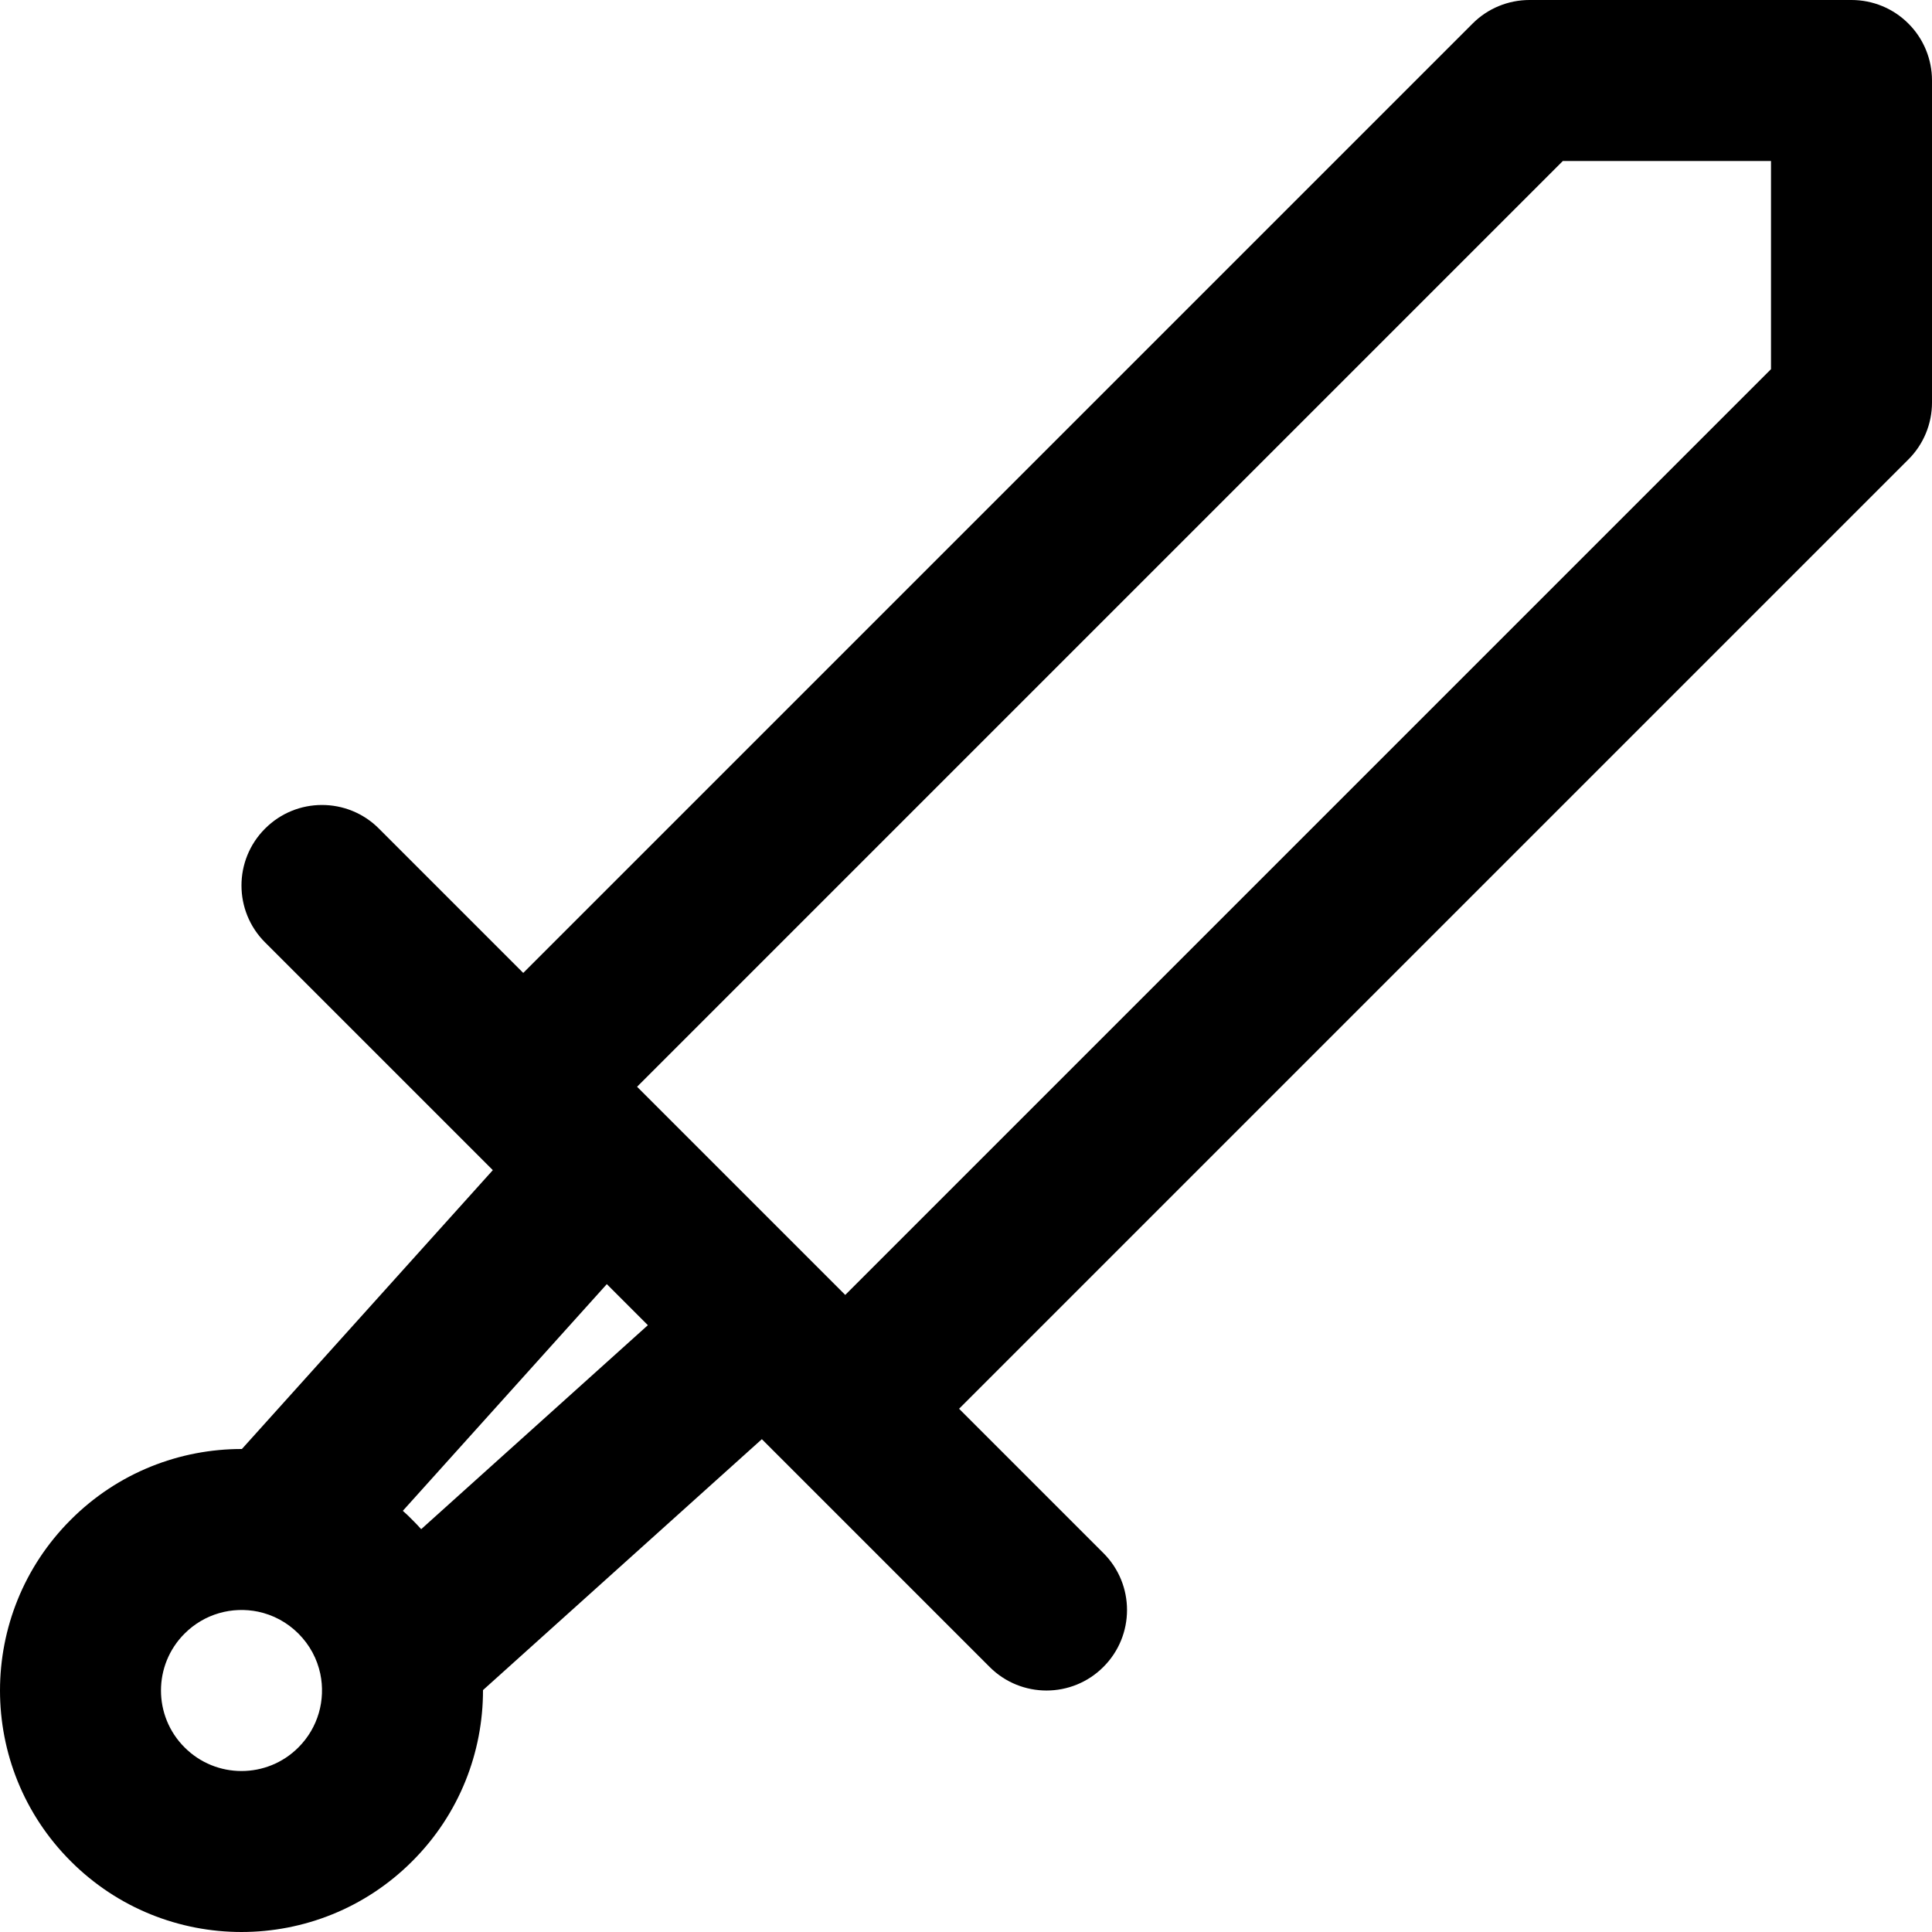
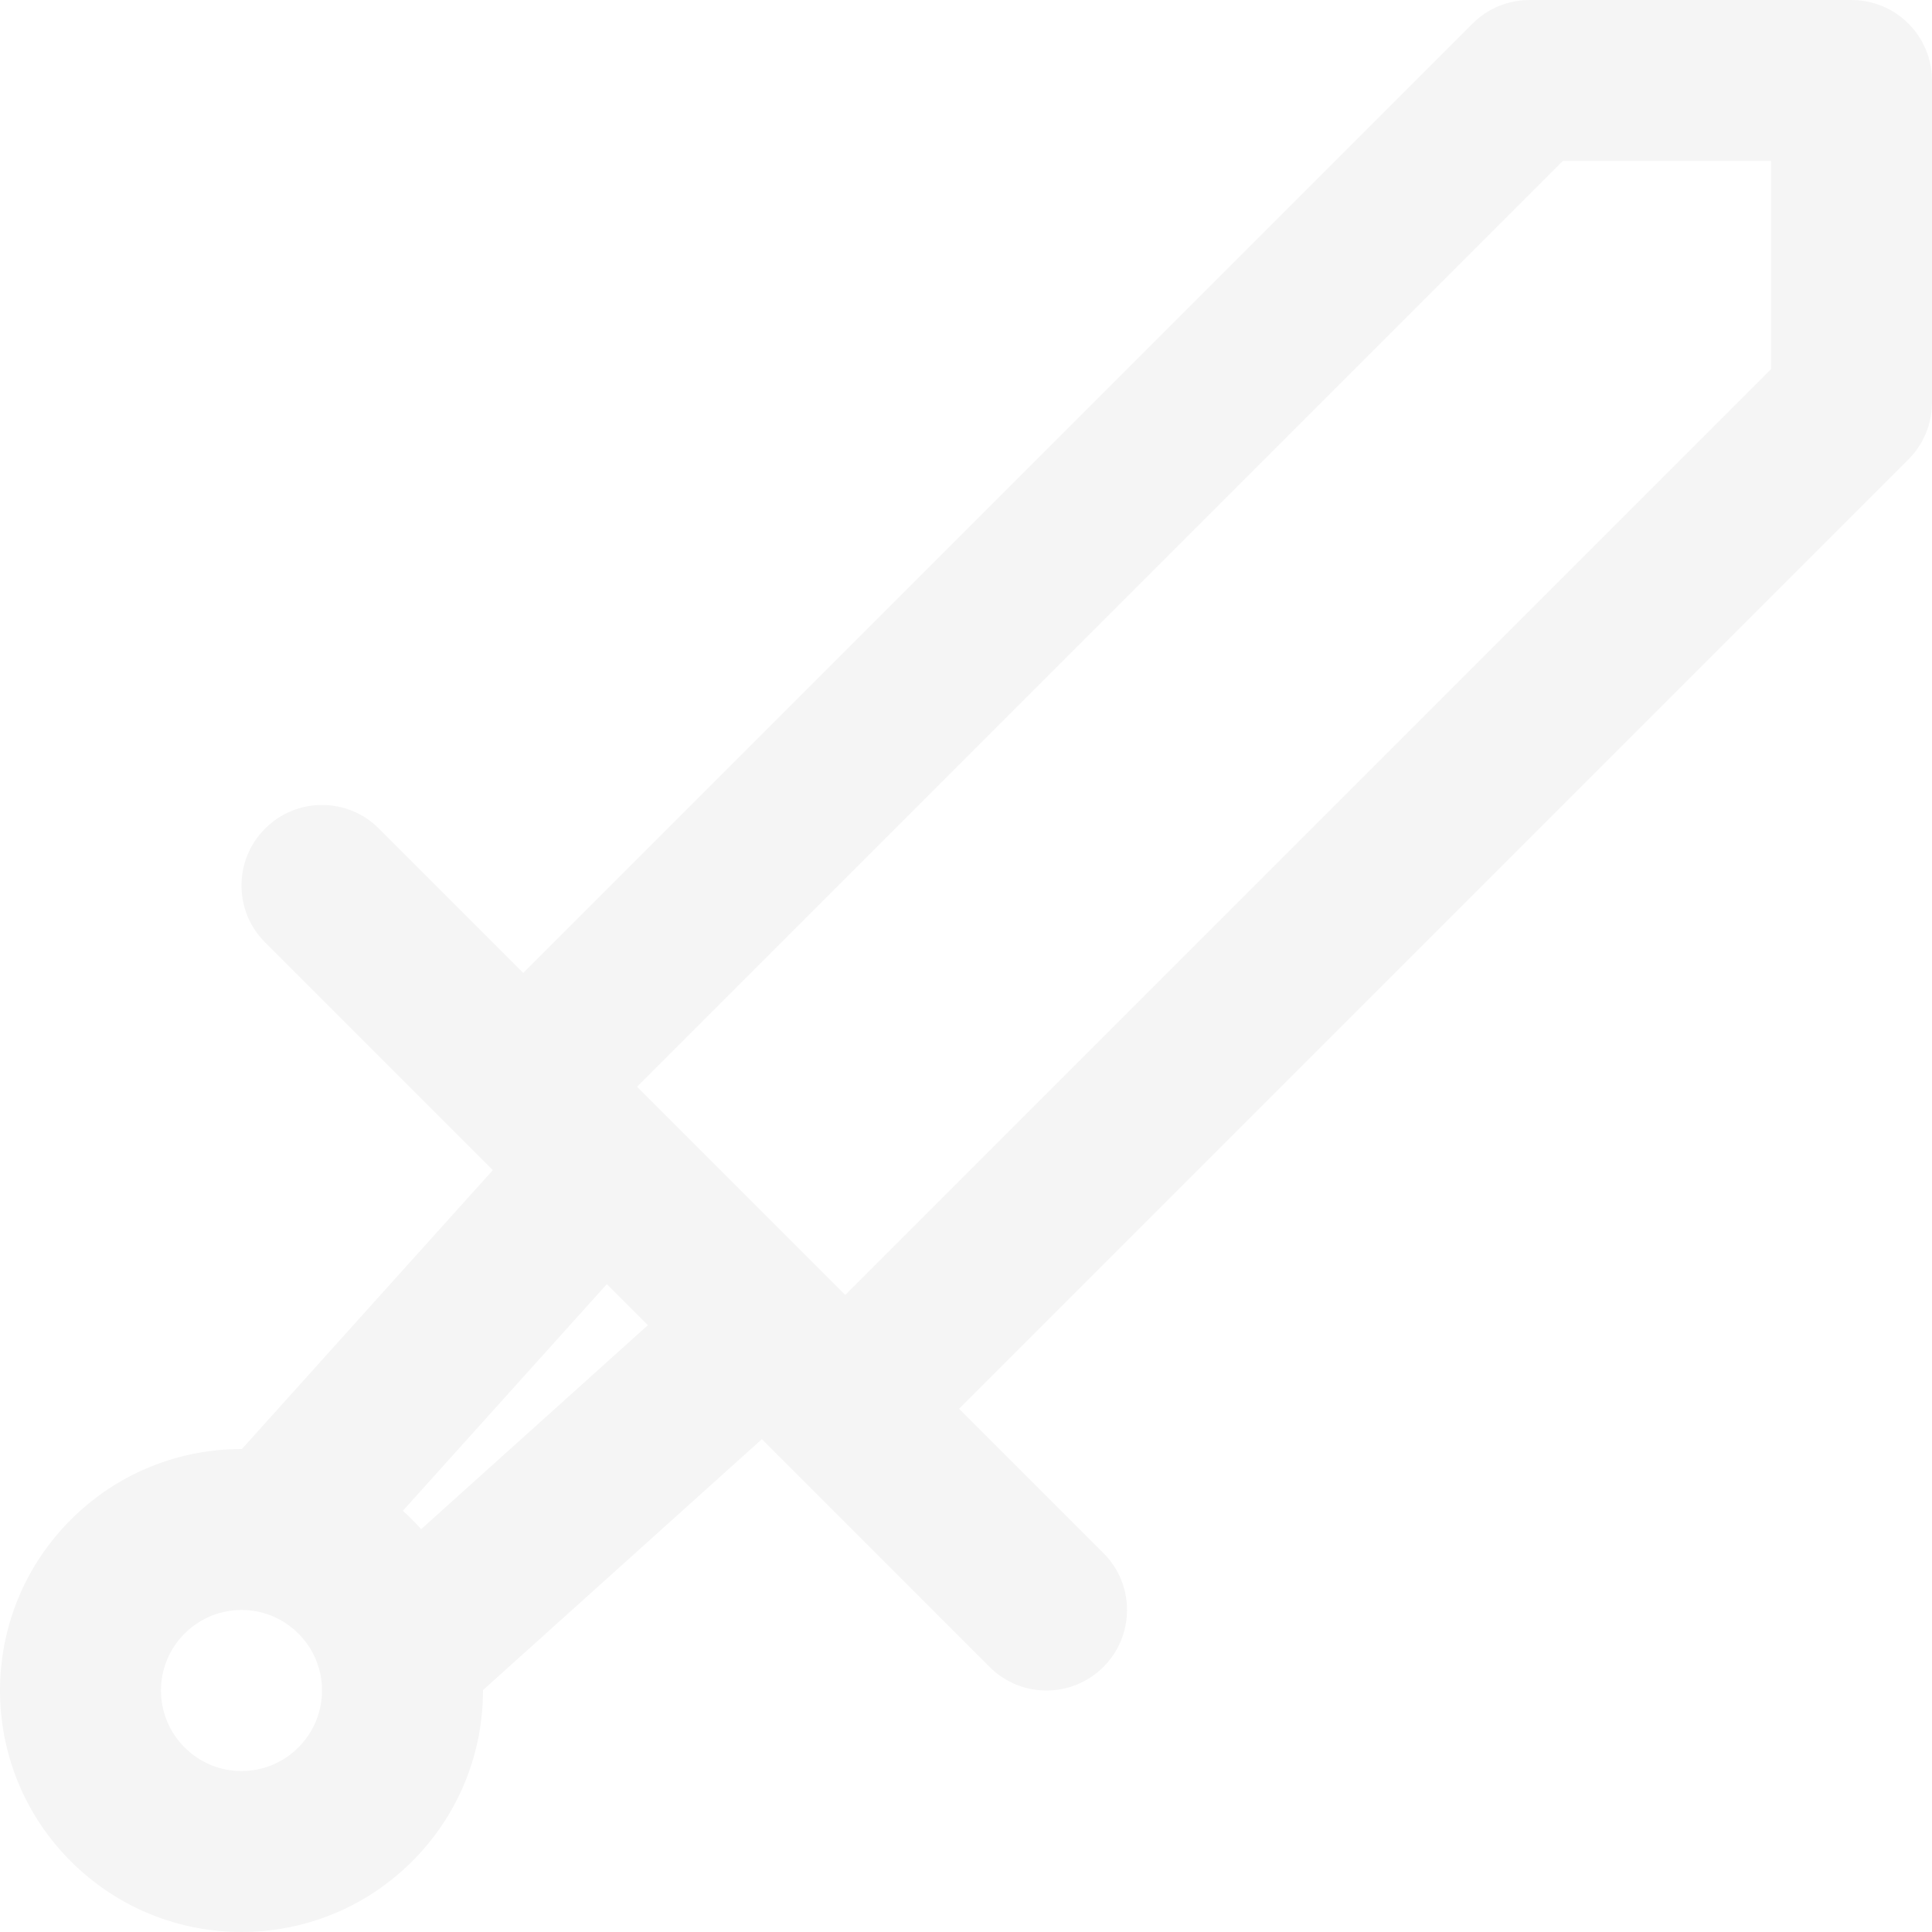
<svg xmlns="http://www.w3.org/2000/svg" width="800px" height="800px" viewBox="0 0 24 24" fill="none">
-   <path fill-rule="evenodd" clip-rule="evenodd" d="M19 1.48416e-05L23 0C23.265 -9.53668e-07 23.52 0.105 23.707 0.293C23.895 0.48 24 0.735 24 1L24 5C24 5.265 23.895 5.52 23.707 5.707L11.914 17.5L13.707 19.293C14.098 19.683 14.098 20.317 13.707 20.707C13.317 21.098 12.683 21.098 12.293 20.707L9.793 18.207L9.464 17.878L6 20.995C6.001 21.764 5.709 22.534 5.121 23.121C3.95 24.293 2.05 24.293 0.879 23.121C-0.293 21.95 -0.293 20.05 0.879 18.879C1.466 18.291 2.236 17.999 3.005 18L6.122 14.536L5.793 14.207L3.293 11.707C2.902 11.317 2.902 10.683 3.293 10.293C3.683 9.902 4.317 9.902 4.707 10.293L6.5 12.086L18.293 0.293C18.48 0.105 18.735 1.57952e-05 19 1.48416e-05ZM7.914 13.5L8.207 13.793L10.207 15.793L10.5 16.086L22 4.586L22 2L19.414 2L7.914 13.5ZM7.538 15.952L5.004 18.768C5.044 18.803 5.083 18.84 5.121 18.879C5.16 18.917 5.196 18.956 5.232 18.996L8.048 16.462L7.538 15.952ZM3.207 20.021C2.884 19.954 2.54 20.046 2.293 20.293C1.902 20.683 1.902 21.317 2.293 21.707C2.683 22.098 3.317 22.098 3.707 21.707C3.954 21.46 4.046 21.116 3.979 20.793C3.94 20.61 3.851 20.437 3.707 20.293C3.563 20.149 3.39 20.06 3.207 20.021Z" fill="#000000" />
+   <path fill-rule="evenodd" clip-rule="evenodd" d="M19 1.48416e-05L23 0C23.265 -9.53668e-07 23.52 0.105 23.707 0.293C23.895 0.48 24 0.735 24 1L24 5C24 5.265 23.895 5.52 23.707 5.707L11.914 17.5L13.707 19.293C14.098 19.683 14.098 20.317 13.707 20.707C13.317 21.098 12.683 21.098 12.293 20.707L9.793 18.207L9.464 17.878L6 20.995C6.001 21.764 5.709 22.534 5.121 23.121C3.95 24.293 2.05 24.293 0.879 23.121C-0.293 21.95 -0.293 20.05 0.879 18.879C1.466 18.291 2.236 17.999 3.005 18L6.122 14.536L5.793 14.207L3.293 11.707C2.902 11.317 2.902 10.683 3.293 10.293C3.683 9.902 4.317 9.902 4.707 10.293L6.5 12.086L18.293 0.293C18.48 0.105 18.735 1.57952e-05 19 1.48416e-05ZM7.914 13.5L8.207 13.793L10.207 15.793L10.5 16.086L22 4.586L22 2L19.414 2L7.914 13.5ZM7.538 15.952L5.004 18.768C5.044 18.803 5.083 18.84 5.121 18.879C5.16 18.917 5.196 18.956 5.232 18.996L8.048 16.462L7.538 15.952ZM3.207 20.021C2.884 19.954 2.54 20.046 2.293 20.293C1.902 20.683 1.902 21.317 2.293 21.707C2.683 22.098 3.317 22.098 3.707 21.707C3.954 21.46 4.046 21.116 3.979 20.793C3.94 20.61 3.851 20.437 3.707 20.293C3.563 20.149 3.39 20.06 3.207 20.021Z" fill="#F5F5F5" />
</svg>
